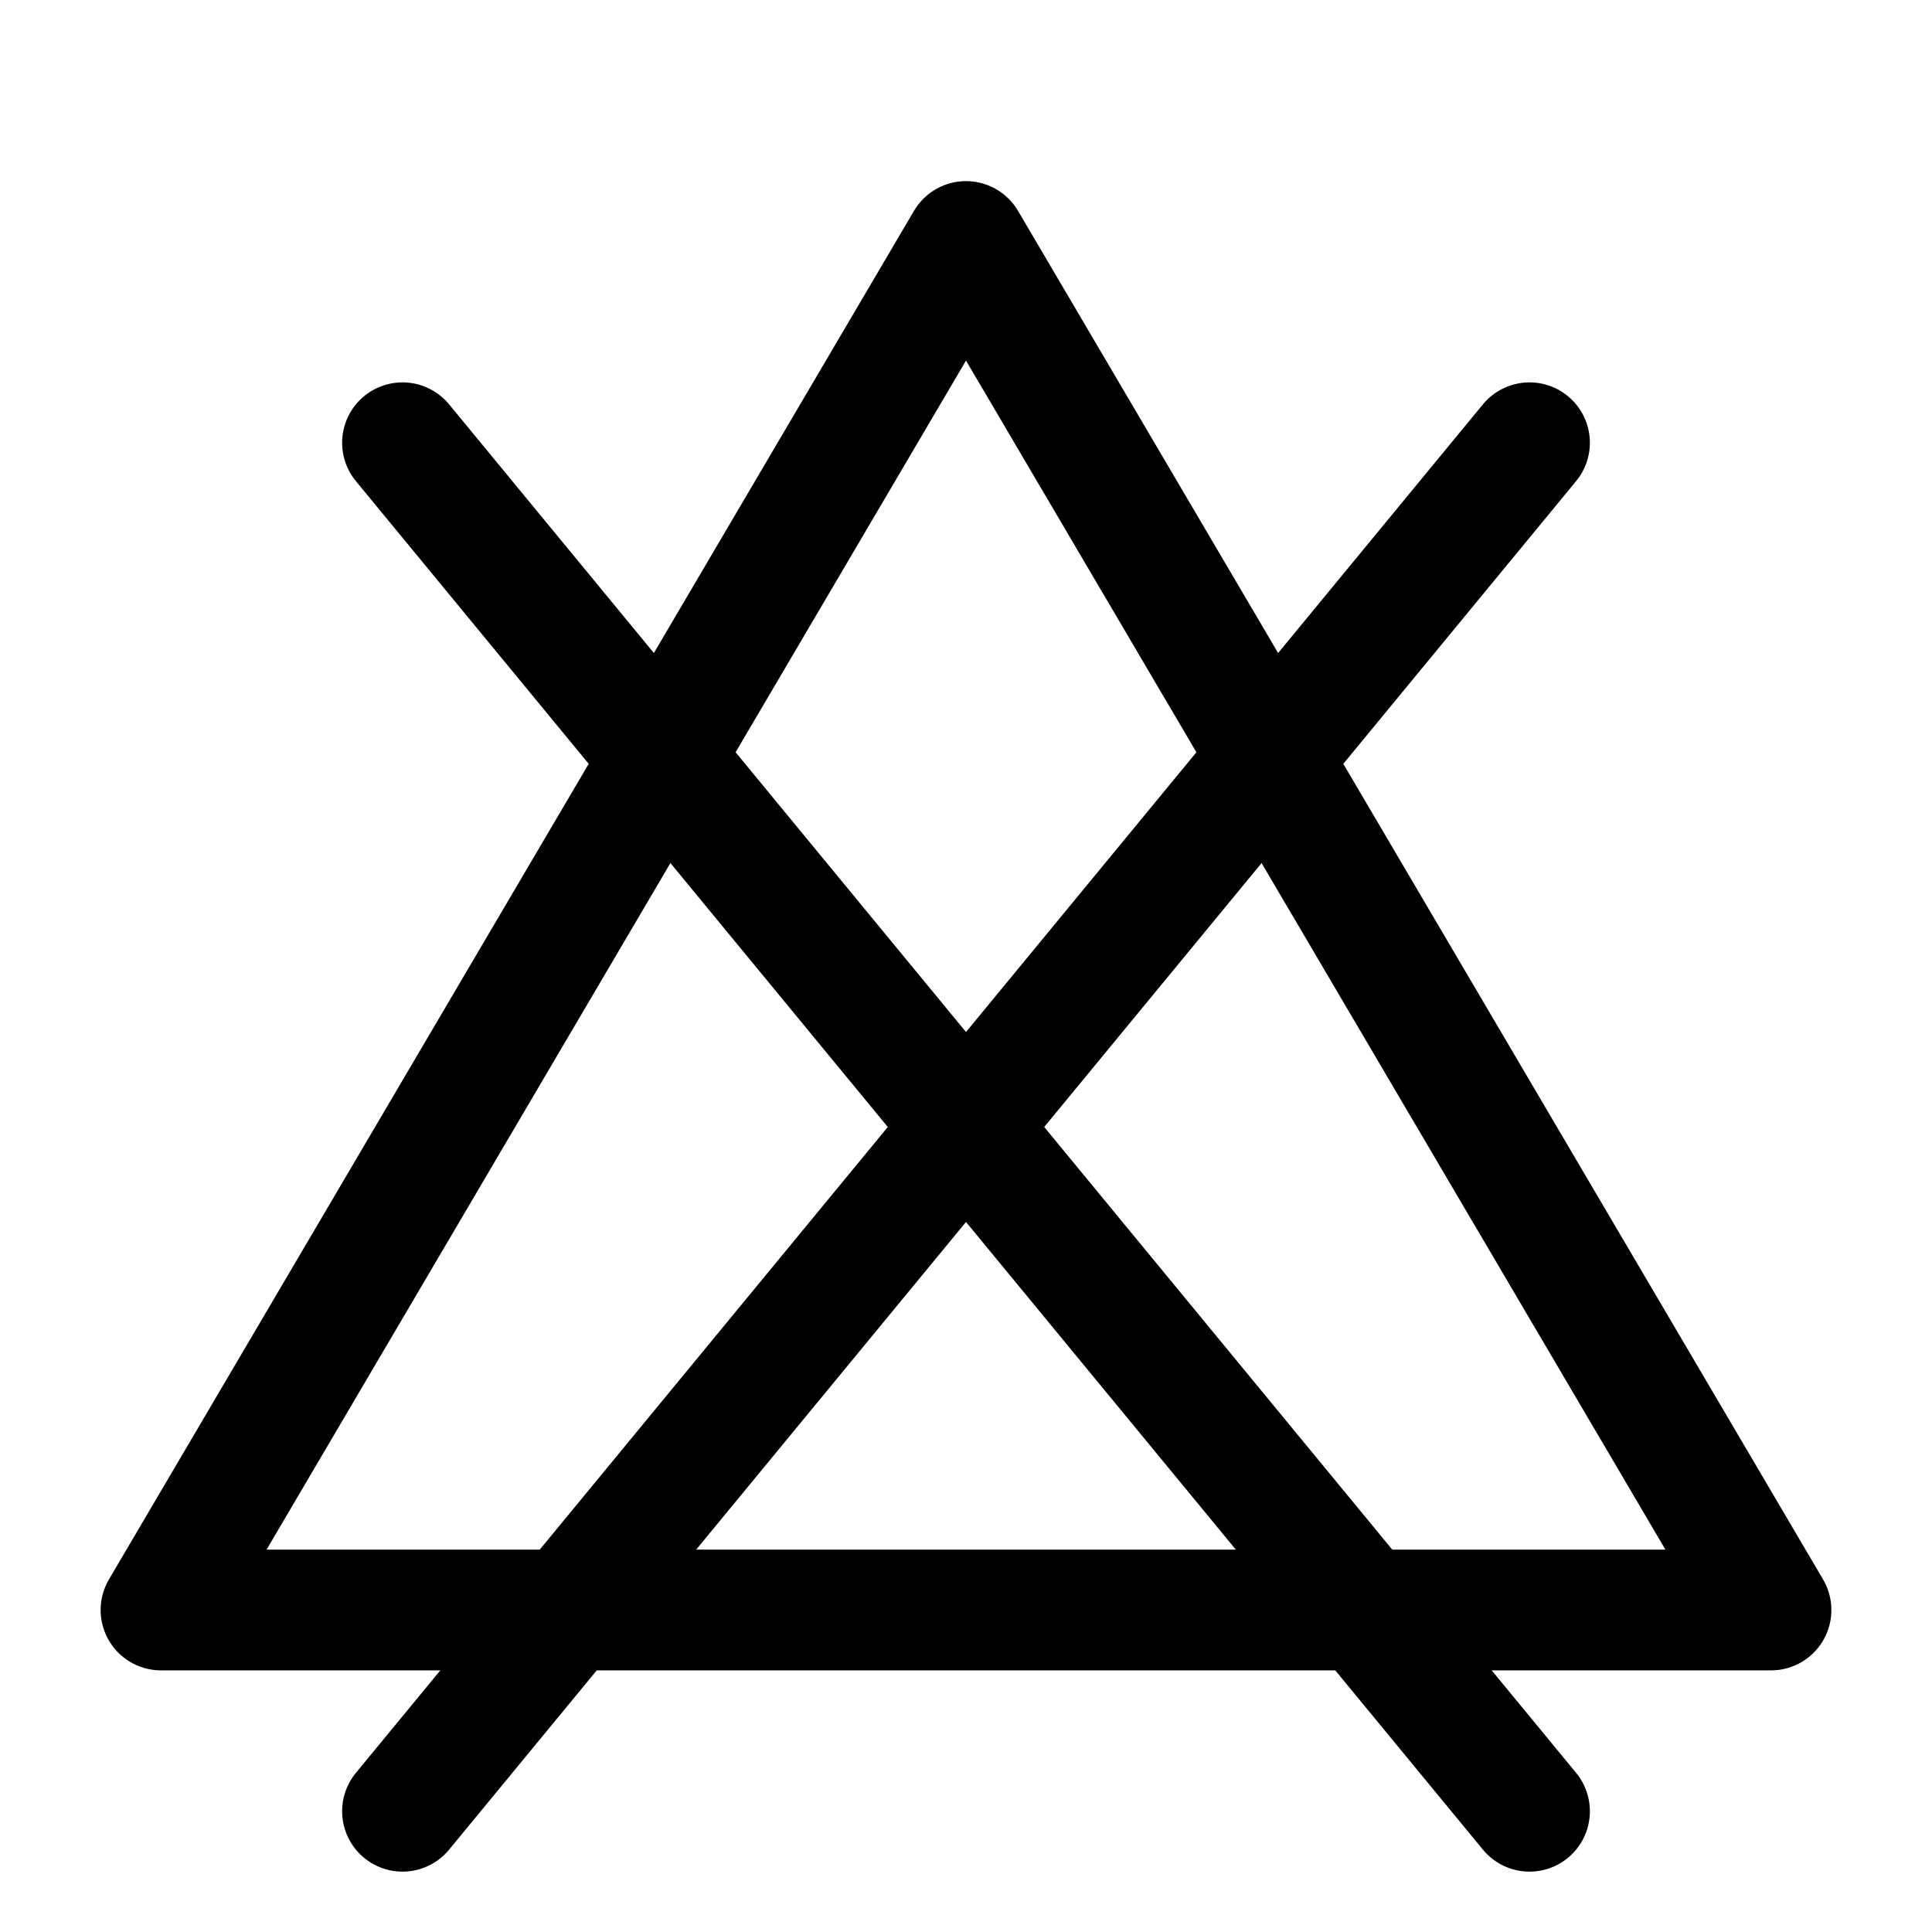
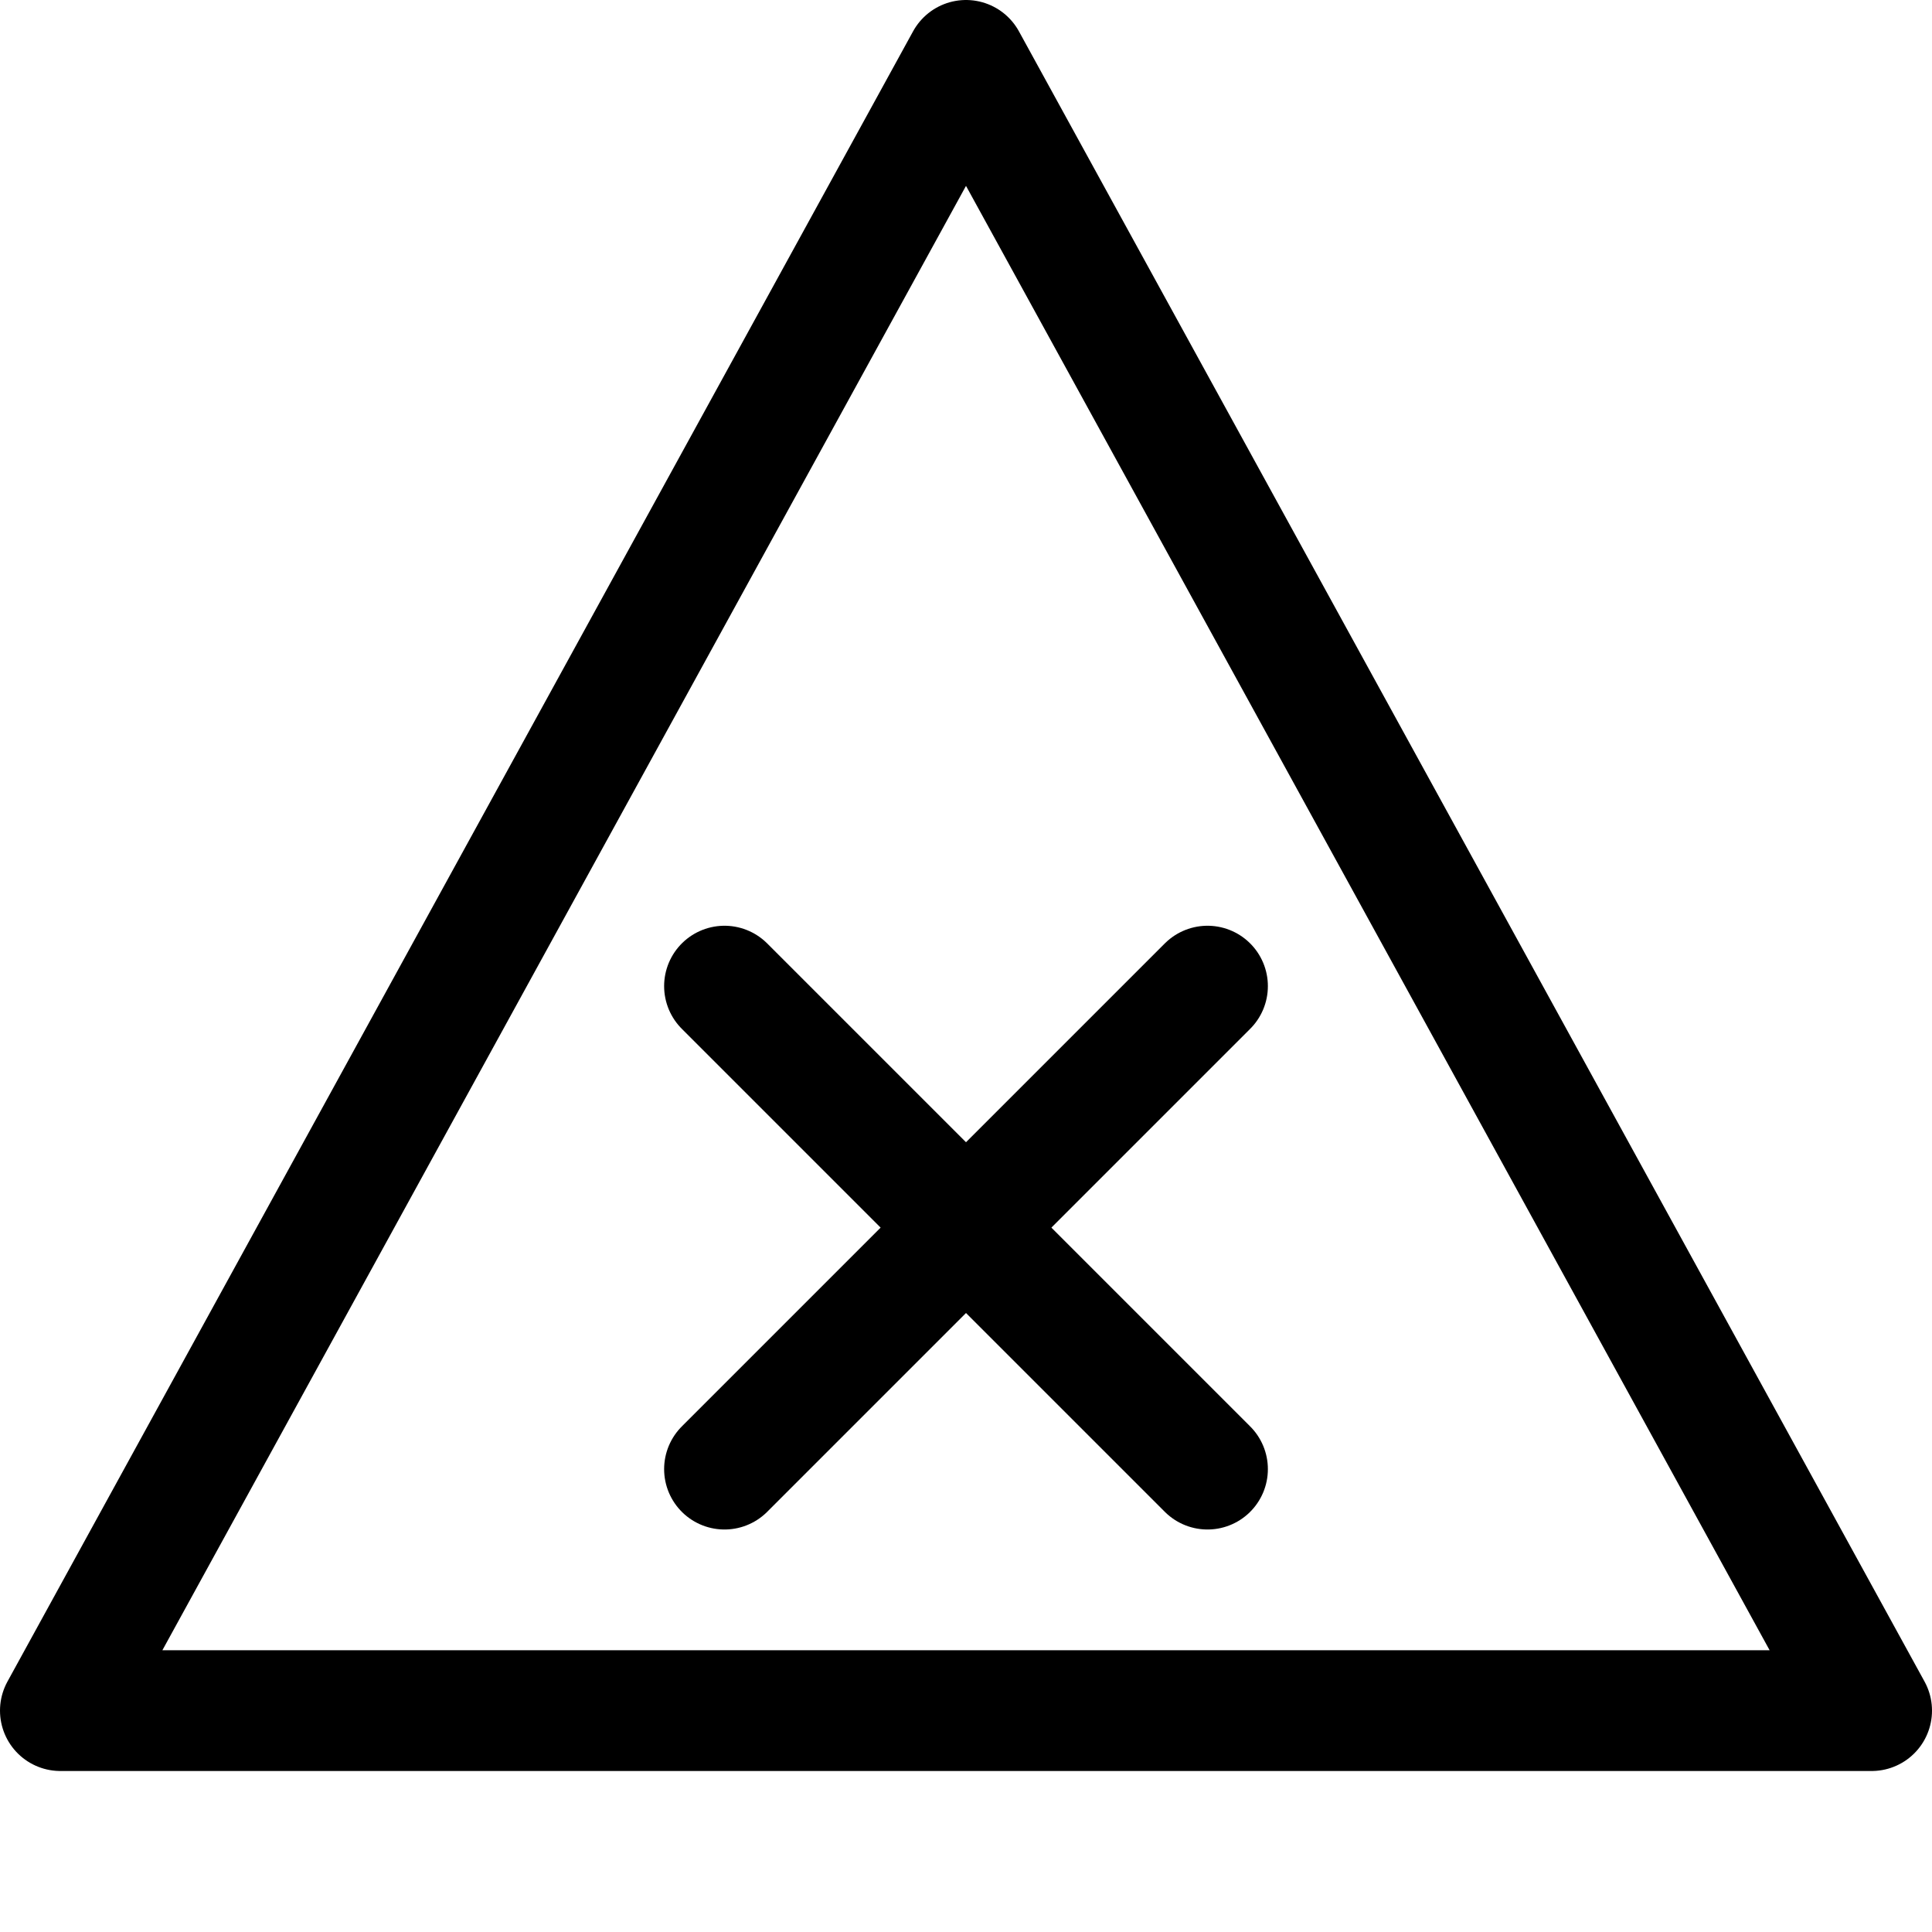
<svg xmlns="http://www.w3.org/2000/svg" width="24" height="24" viewBox="0 0 24 24" fill="none" stroke="currentColor" stroke-width="1.5" stroke-linecap="round" stroke-linejoin="round">
-   <path d="M 12 3 L 22 20 H 2 L 12 3 Z" />
-   <line x1="5" y1="5.5" x2="19" y2="22.5" />
-   <line x1="5" y1="22.5" x2="19" y2="5.5" />
+   <path d="M 12 0.75 L 23.25 21.25 H 0.75 L 12 0.75 Z" />
+   <line x1="9" y1="12.25" x2="15" y2="18.25" />
+   <line x1="15" y1="12.25" x2="9" y2="18.25" />
</svg>
